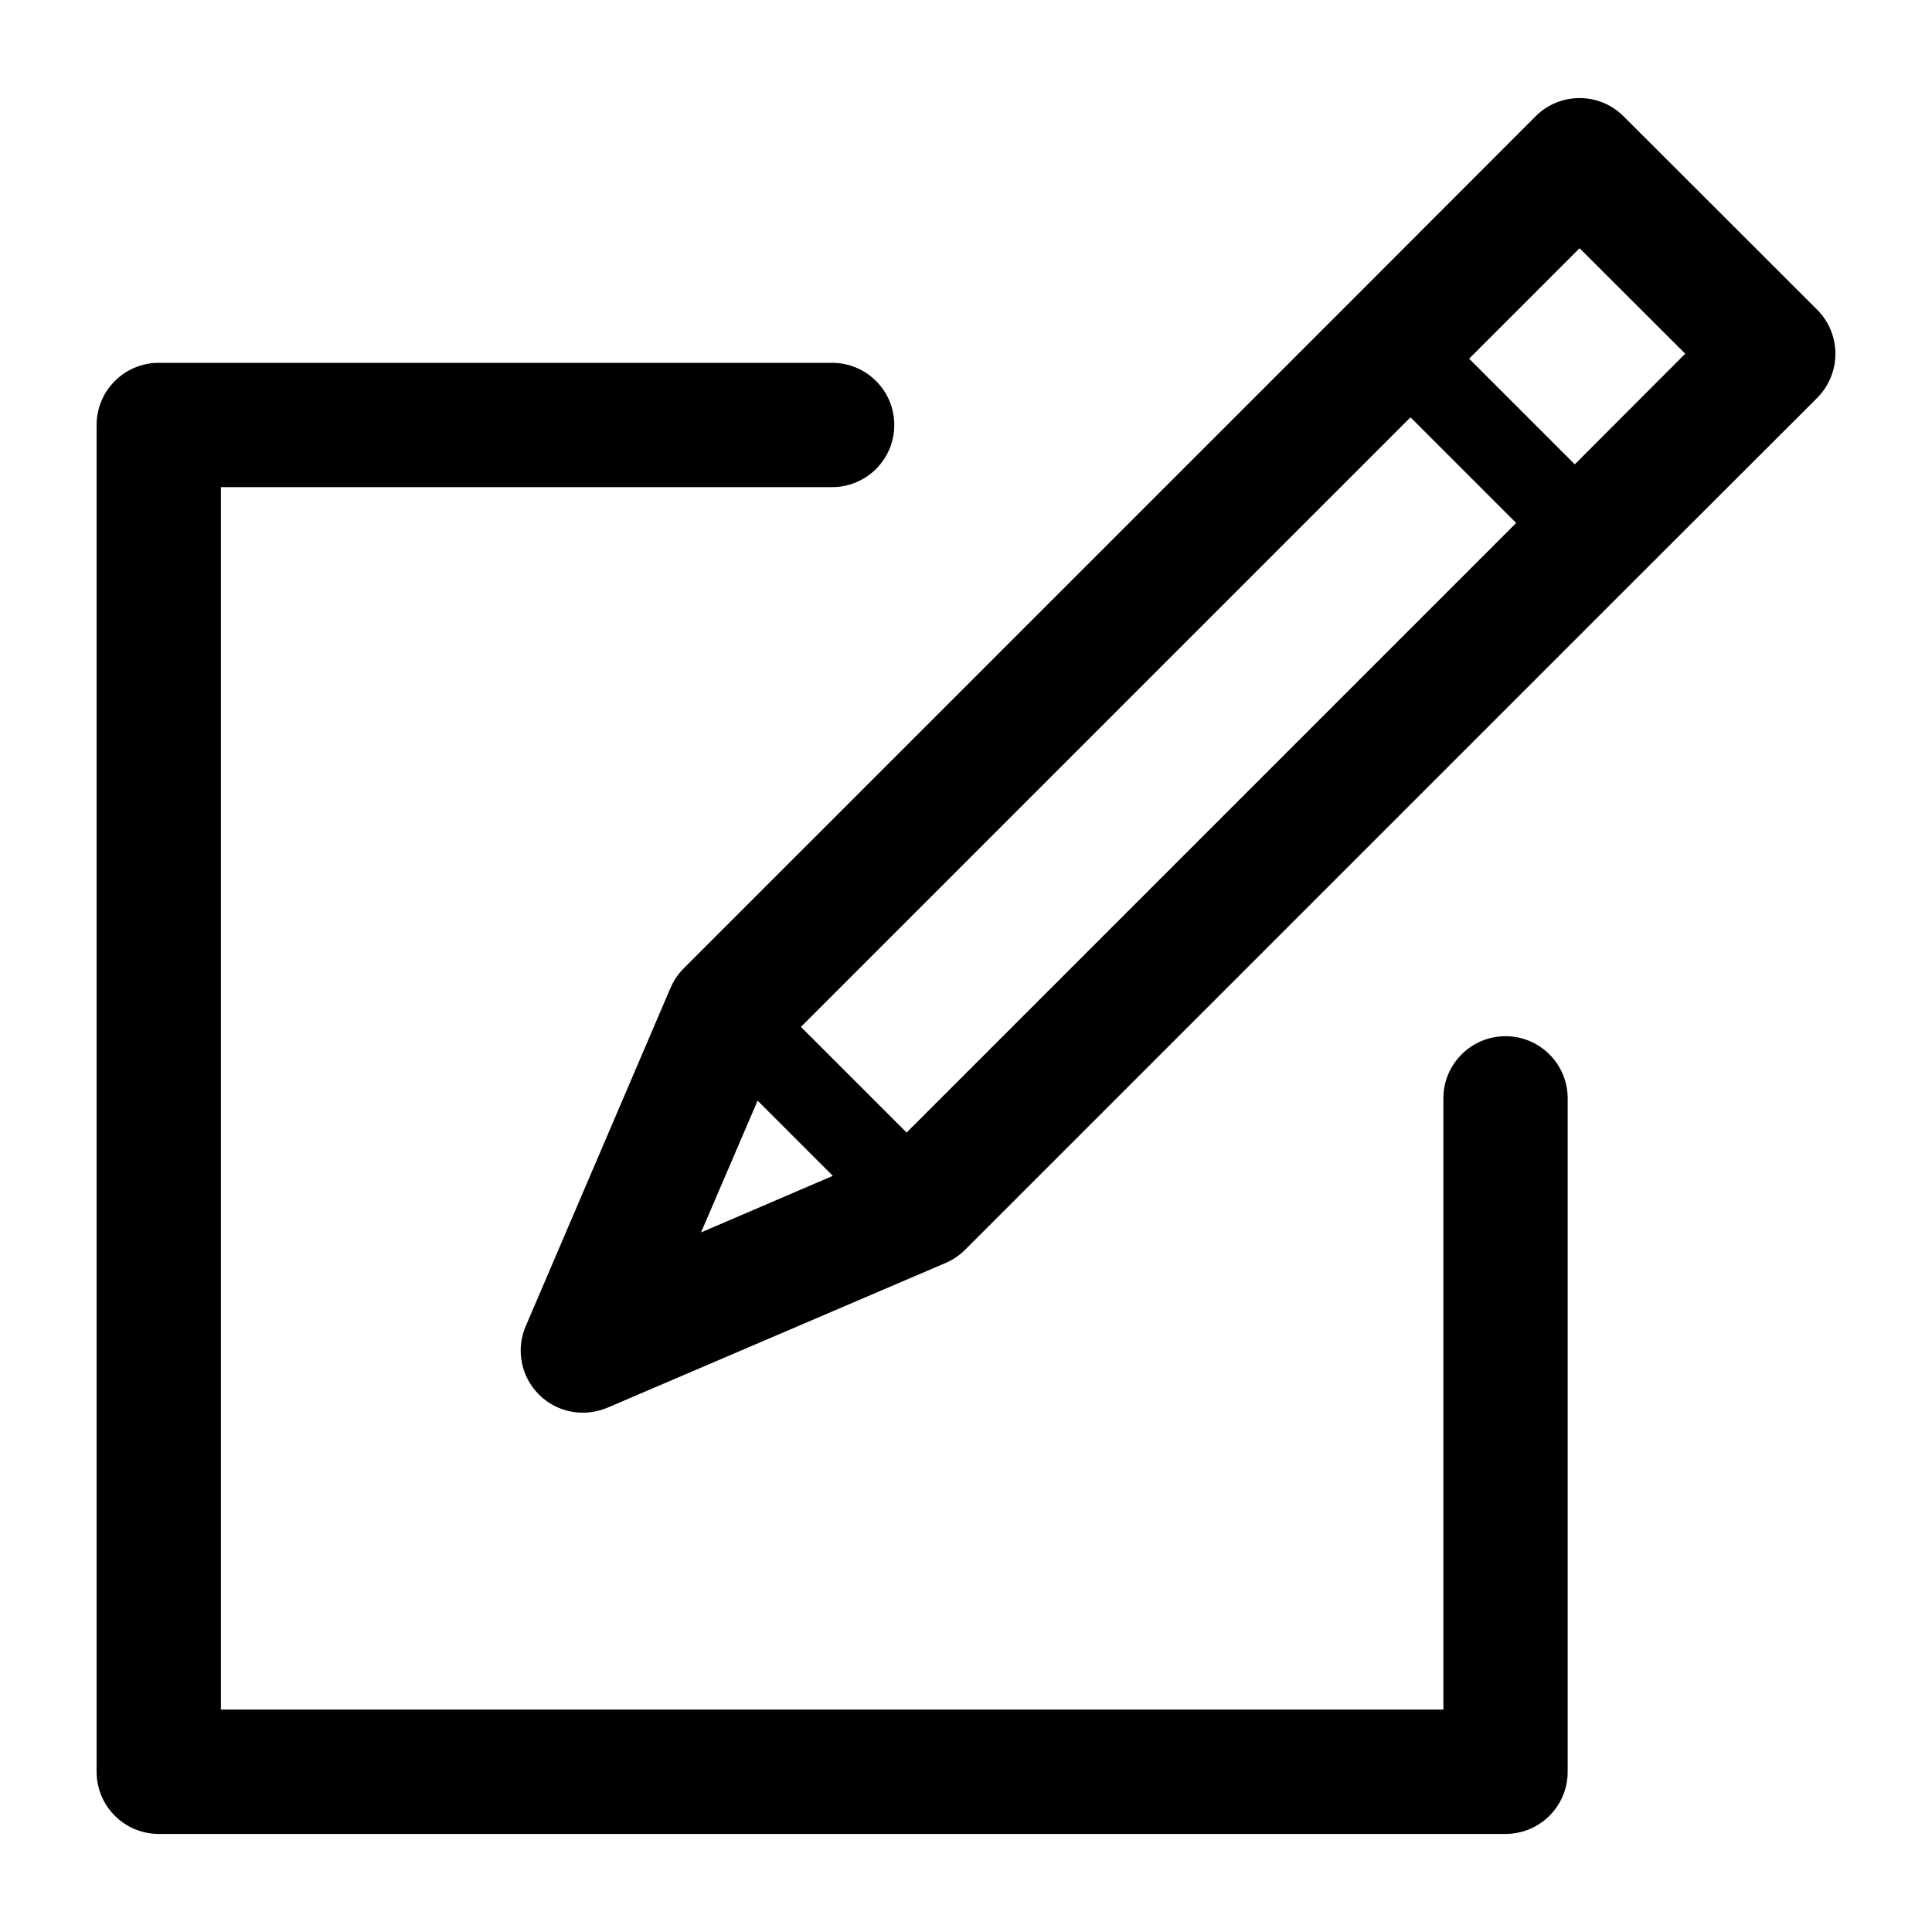
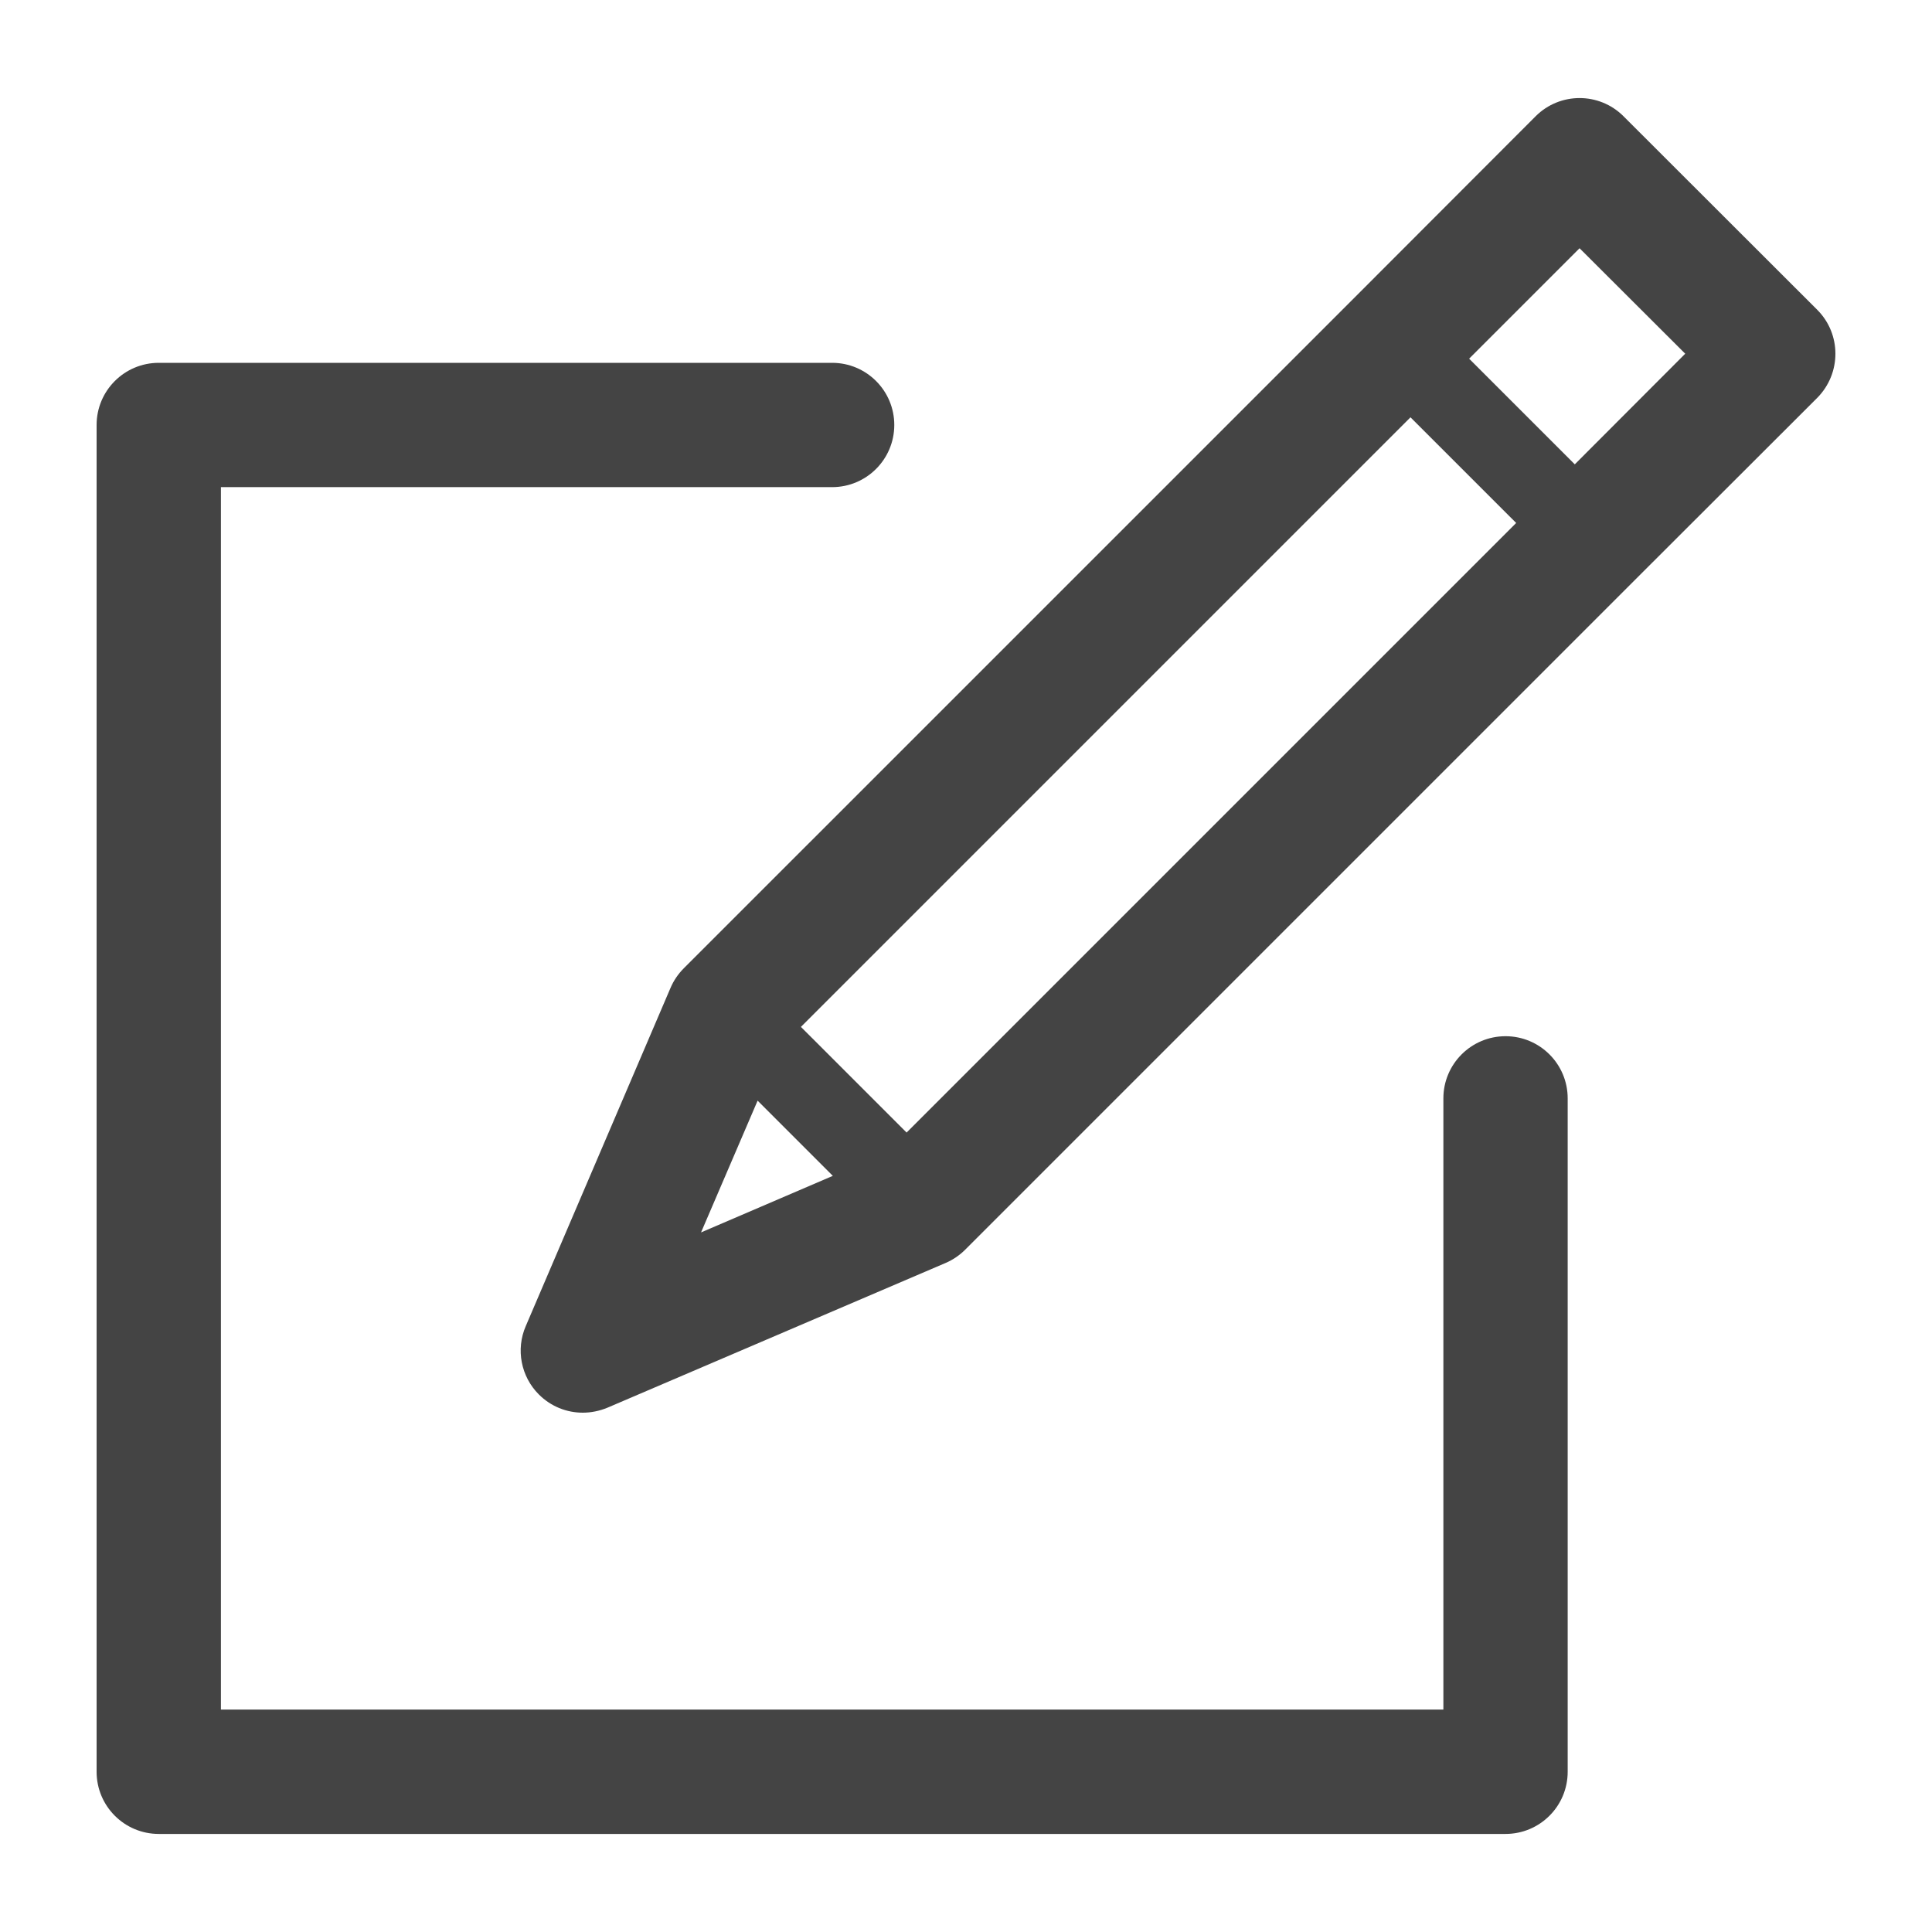
<svg xmlns="http://www.w3.org/2000/svg" version="1.1" viewBox="0 0 100 100">
-   <path d="M77.926,94.924H8.217C6.441,94.924,5,93.484,5,91.706V21.997c0-1.777,1.441-3.217,3.217-3.217h34.854 c1.777,0,3.217,1.441,3.217,3.217s-1.441,3.217-3.217,3.217H11.435v63.275h63.274V56.851c0-1.777,1.441-3.217,3.217-3.217 c1.777,0,3.217,1.441,3.217,3.217v34.855C81.144,93.484,79.703,94.924,77.926,94.924z" />
-   <path d="M94.059,16.034L84.032,6.017c-1.255-1.255-3.292-1.255-4.547,0l-9.062,9.073L35.396,50.116 c-0.29,0.29-0.525,0.633-0.686,1.008l-7.496,17.513c-0.526,1.212-0.247,2.617,0.676,3.539c0.622,0.622,1.437,0.944,2.274,0.944 c0.429,0,0.858-0.086,1.276-0.257l17.513-7.496c0.375-0.161,0.719-0.397,1.008-0.686l35.026-35.026l9.073-9.062 C95.314,19.326,95.314,17.289,94.059,16.034z M36.286,63.79l2.928-6.821l3.893,3.893L36.286,63.79z M46.925,58.621l-5.469-5.469 L73.007,21.6l5.47,5.469L46.925,58.621z M81.511,24.034l-5.469-5.469l5.716-5.716l5.469,5.459L81.511,24.034z" />
+   <path fill="#444" d="M77.926,94.924H8.217C6.441,94.924,5,93.484,5,91.706V21.997c0-1.777,1.441-3.217,3.217-3.217h34.854 c1.777,0,3.217,1.441,3.217,3.217s-1.441,3.217-3.217,3.217H11.435v63.275h63.274V56.851c0-1.777,1.441-3.217,3.217-3.217 c1.777,0,3.217,1.441,3.217,3.217v34.855C81.144,93.484,79.703,94.924,77.926,94.924z" />
+   <path fill="#444" d="M94.059,16.034L84.032,6.017c-1.255-1.255-3.292-1.255-4.547,0l-9.062,9.073L35.396,50.116 c-0.29,0.29-0.525,0.633-0.686,1.008l-7.496,17.513c-0.526,1.212-0.247,2.617,0.676,3.539c0.622,0.622,1.437,0.944,2.274,0.944 c0.429,0,0.858-0.086,1.276-0.257l17.513-7.496c0.375-0.161,0.719-0.397,1.008-0.686l35.026-35.026l9.073-9.062 C95.314,19.326,95.314,17.289,94.059,16.034z M36.286,63.79l2.928-6.821l3.893,3.893L36.286,63.79z M46.925,58.621l-5.469-5.469 L73.007,21.6l5.47,5.469L46.925,58.621z M81.511,24.034l-5.469-5.469l5.716-5.716l5.469,5.459L81.511,24.034z" />
</svg>
